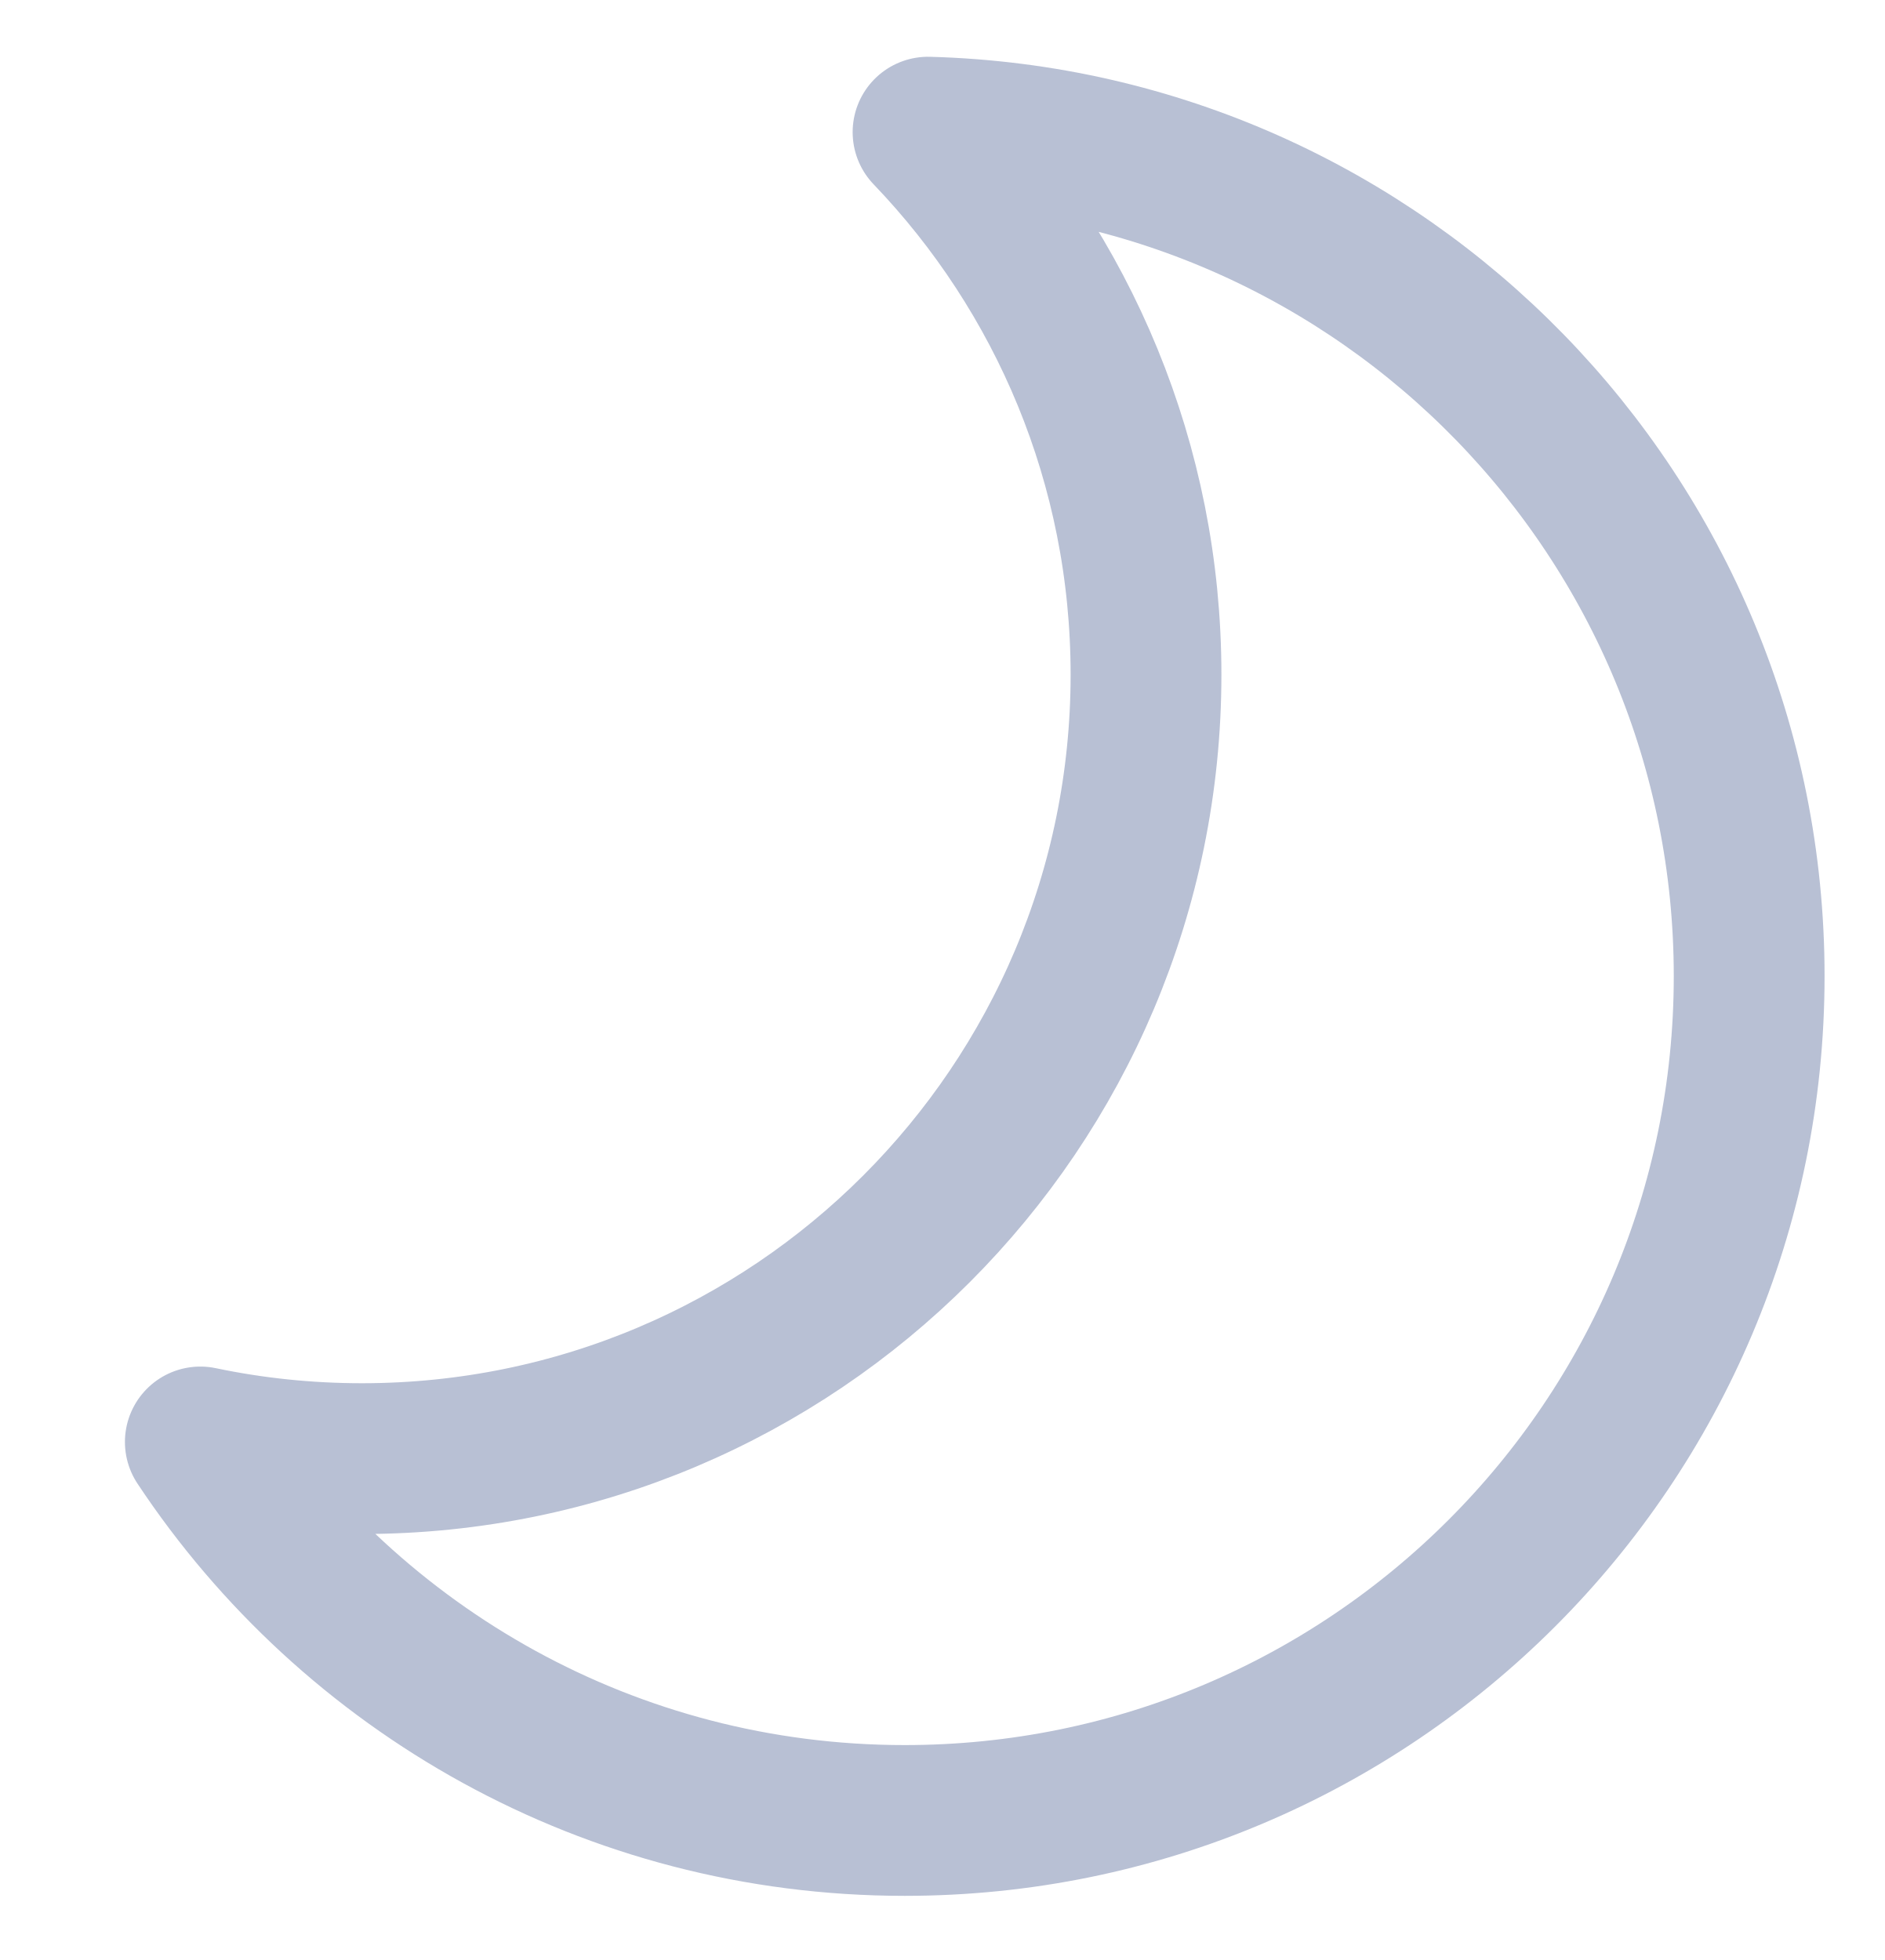
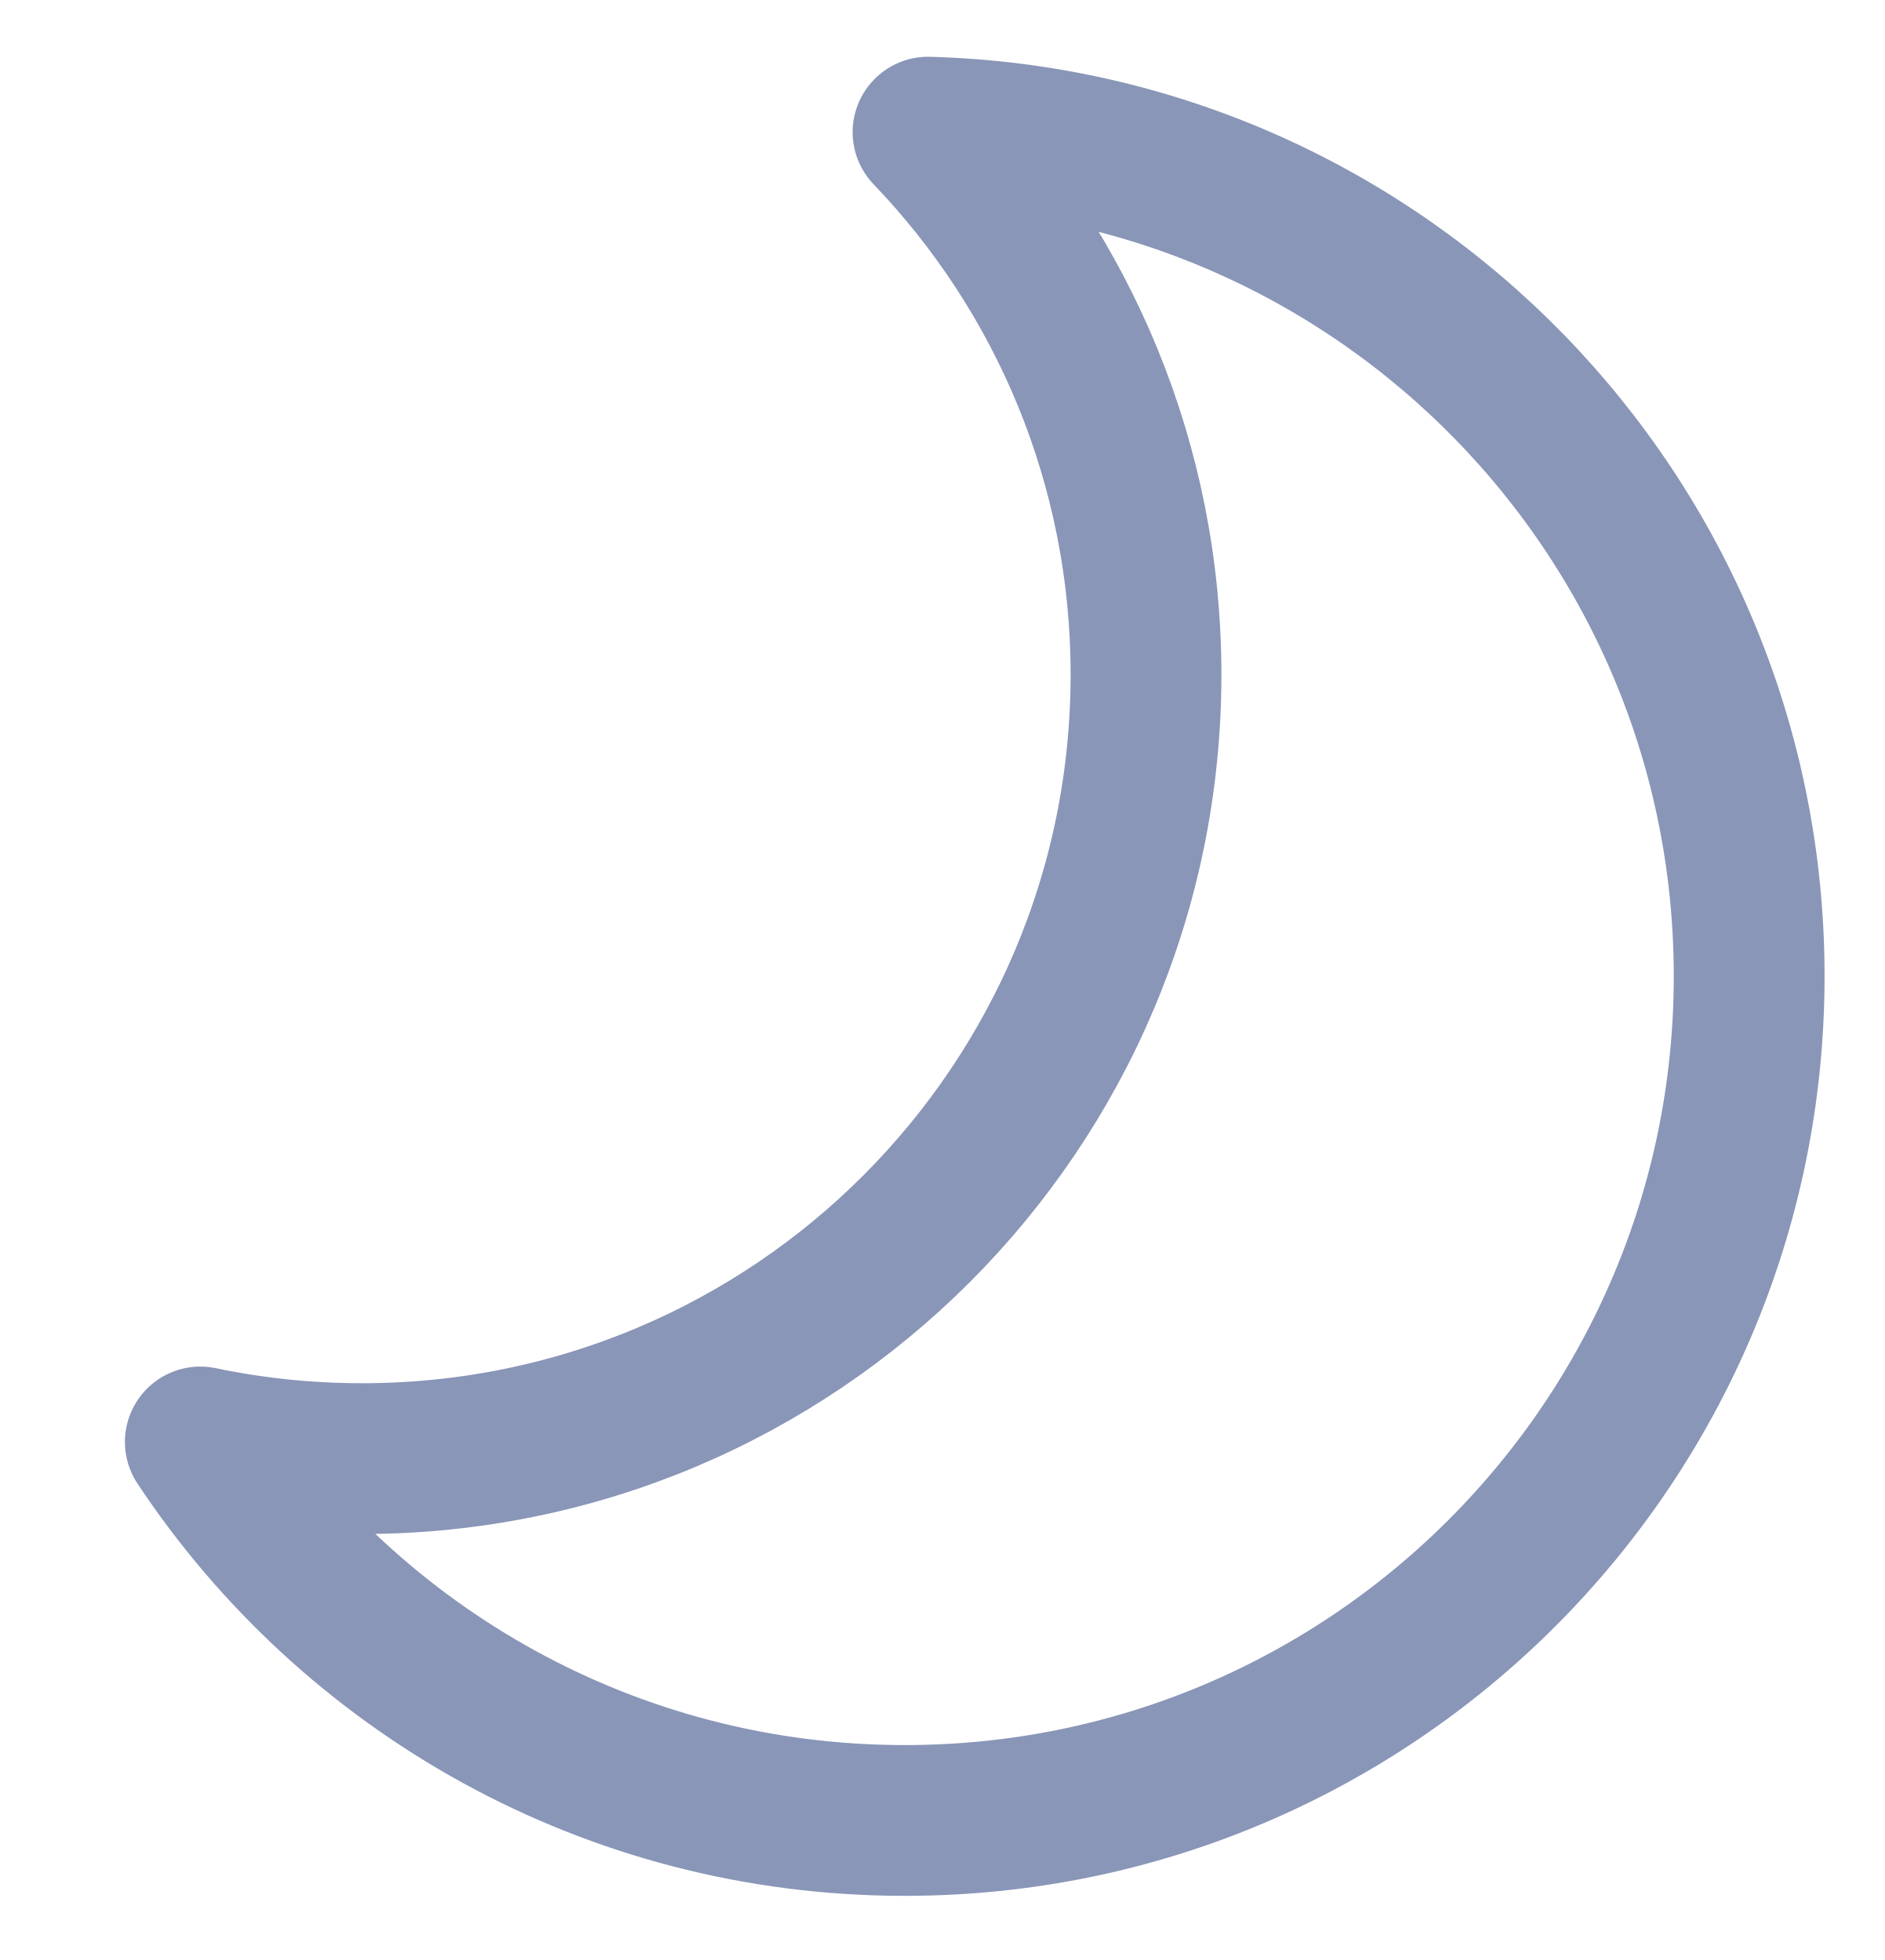
<svg xmlns="http://www.w3.org/2000/svg" width="25" height="26" viewBox="0 0 25 26" fill="none">
  <g id="moon">
-     <path id="Vector" d="M2.657 19.128C3.349 19.273 4.066 19.349 4.8 19.349C10.544 19.349 15.2 14.693 15.2 8.949C15.2 6.157 14.1 3.621 12.309 1.753C18.352 1.917 23.2 6.867 23.2 12.949C23.2 19.135 18.186 24.149 12 24.149C8.098 24.149 4.663 22.154 2.657 19.128Z" stroke="#8996B8" stroke-opacity="0.6" stroke-width="2" stroke-linejoin="round" />
+     <path id="Vector" d="M2.657 19.128C3.349 19.273 4.066 19.349 4.8 19.349C10.544 19.349 15.2 14.693 15.2 8.949C15.2 6.157 14.1 3.621 12.309 1.753C18.352 1.917 23.2 6.867 23.2 12.949C23.2 19.135 18.186 24.149 12 24.149C8.098 24.149 4.663 22.154 2.657 19.128Z" stroke="#8996B8" stroke-opacity="1" stroke-width="2" stroke-linejoin="round" />
  </g>
</svg>
